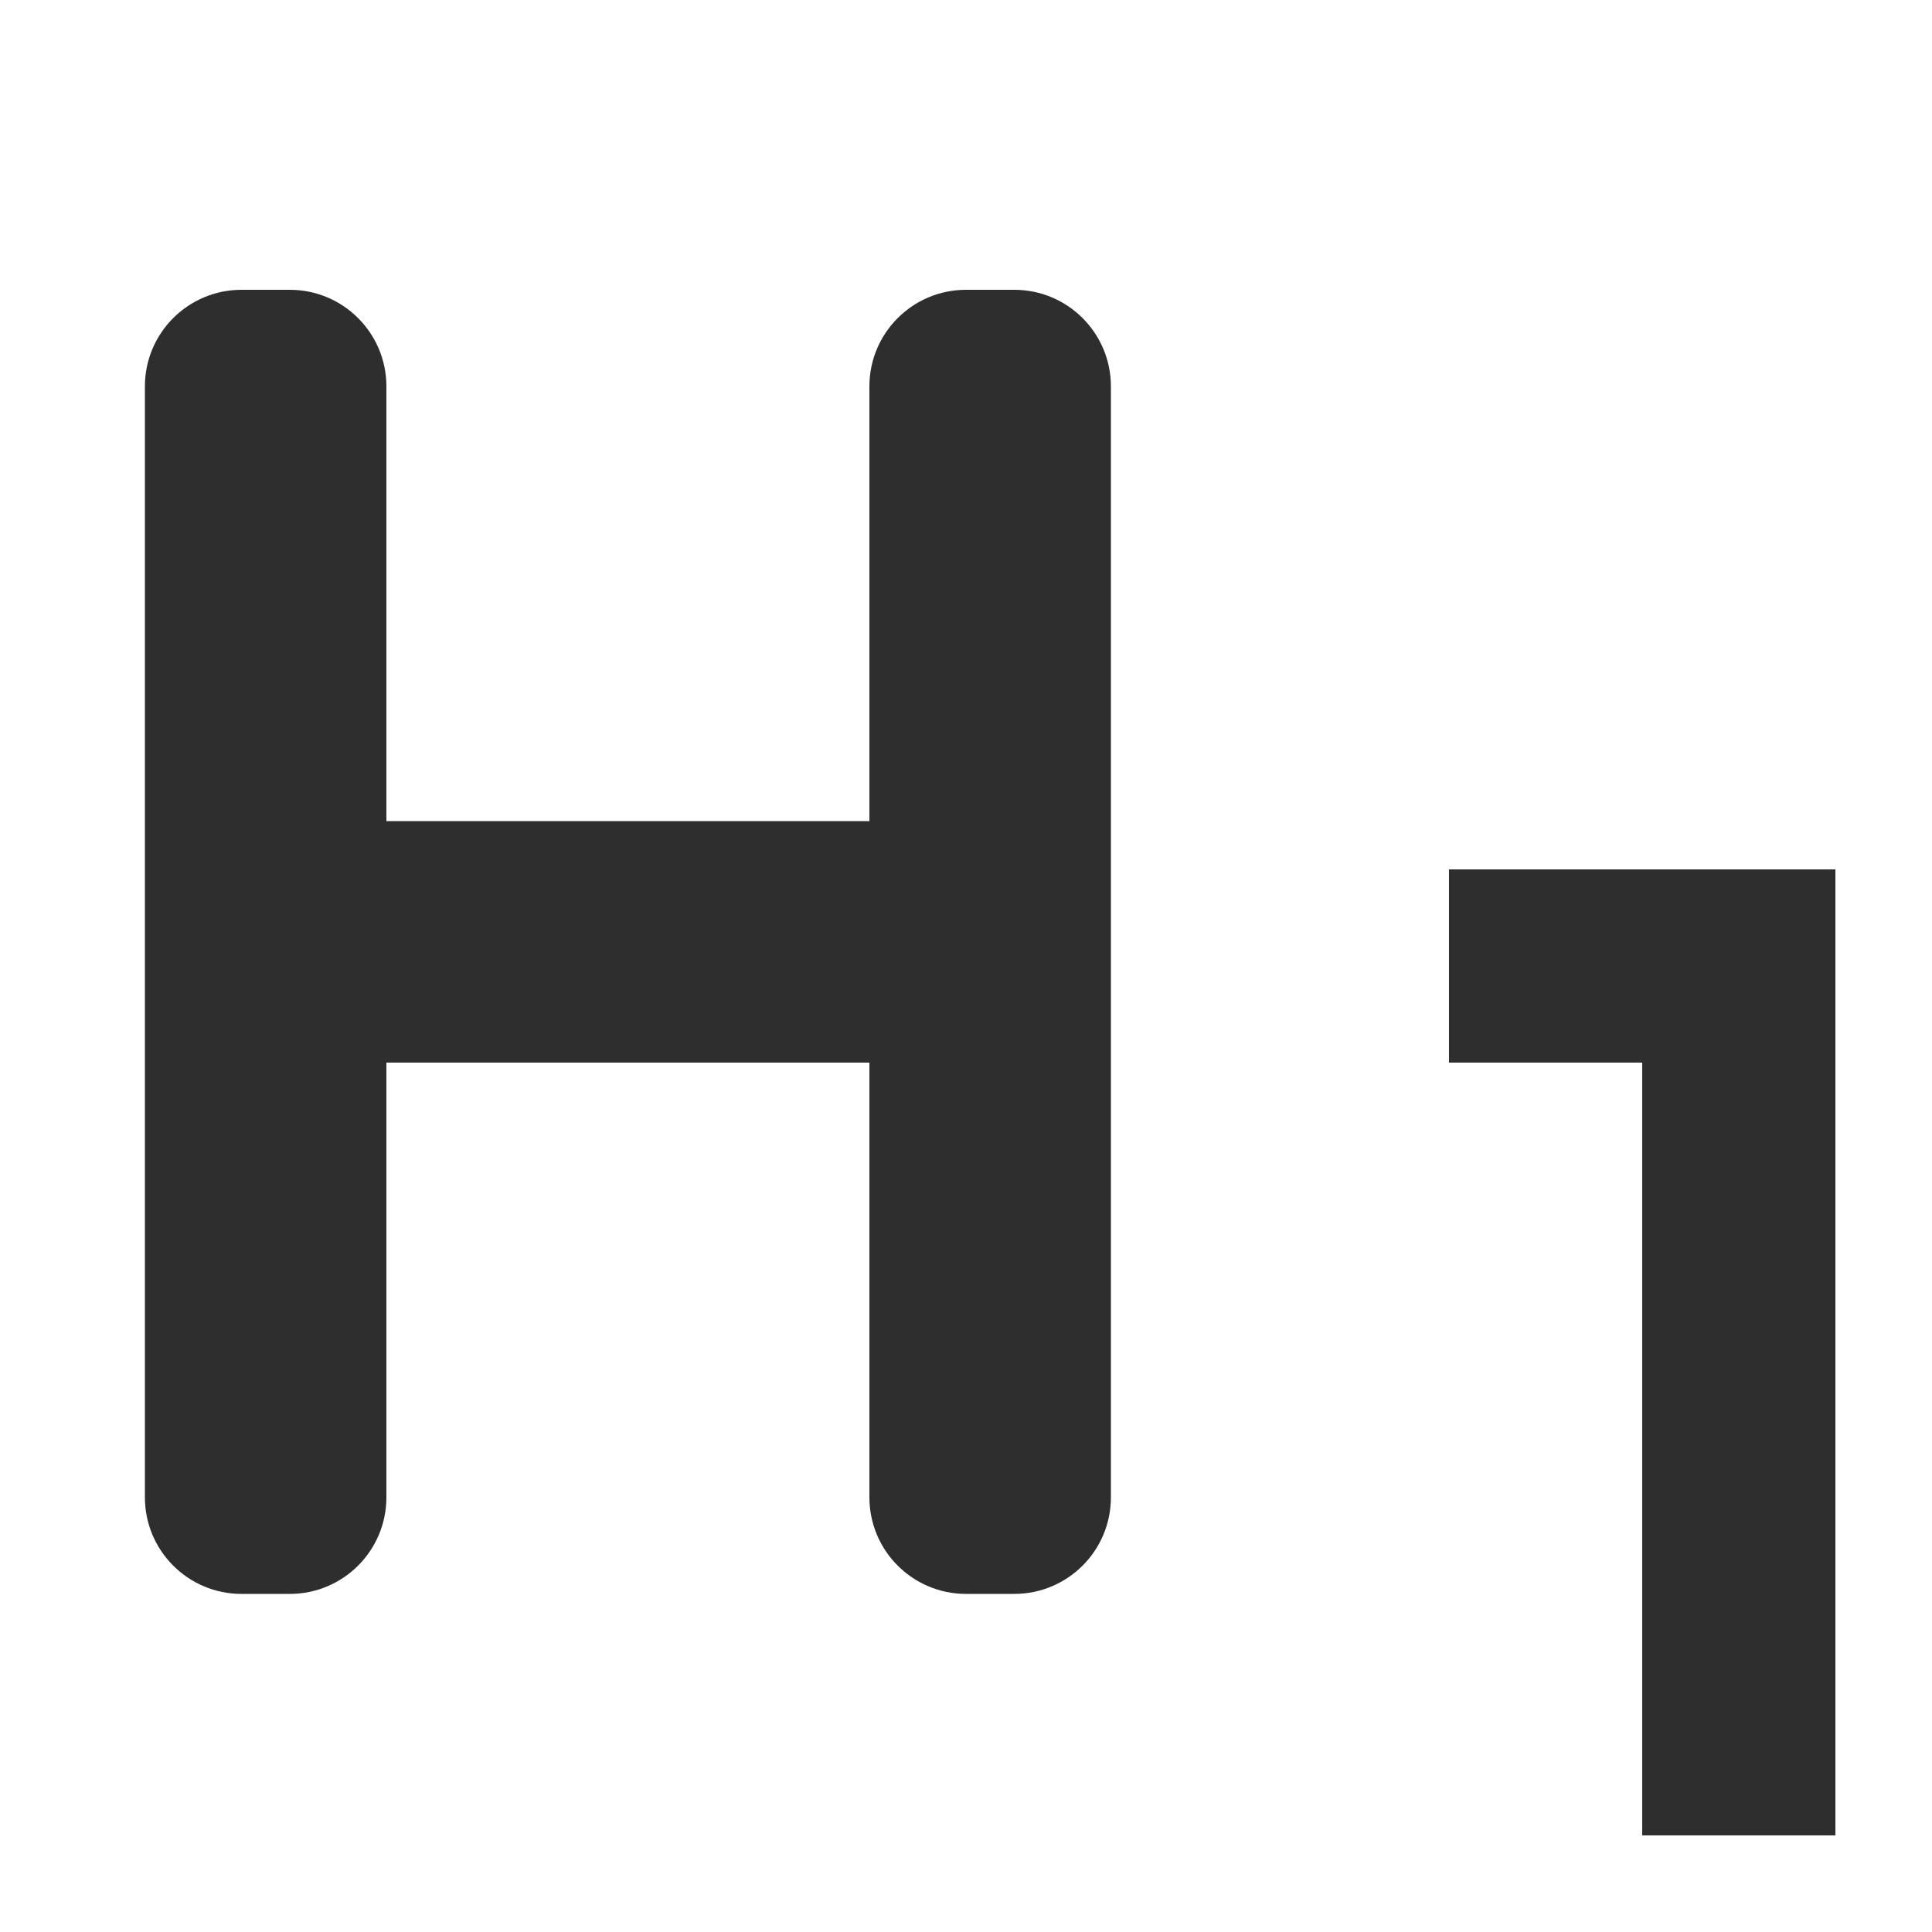
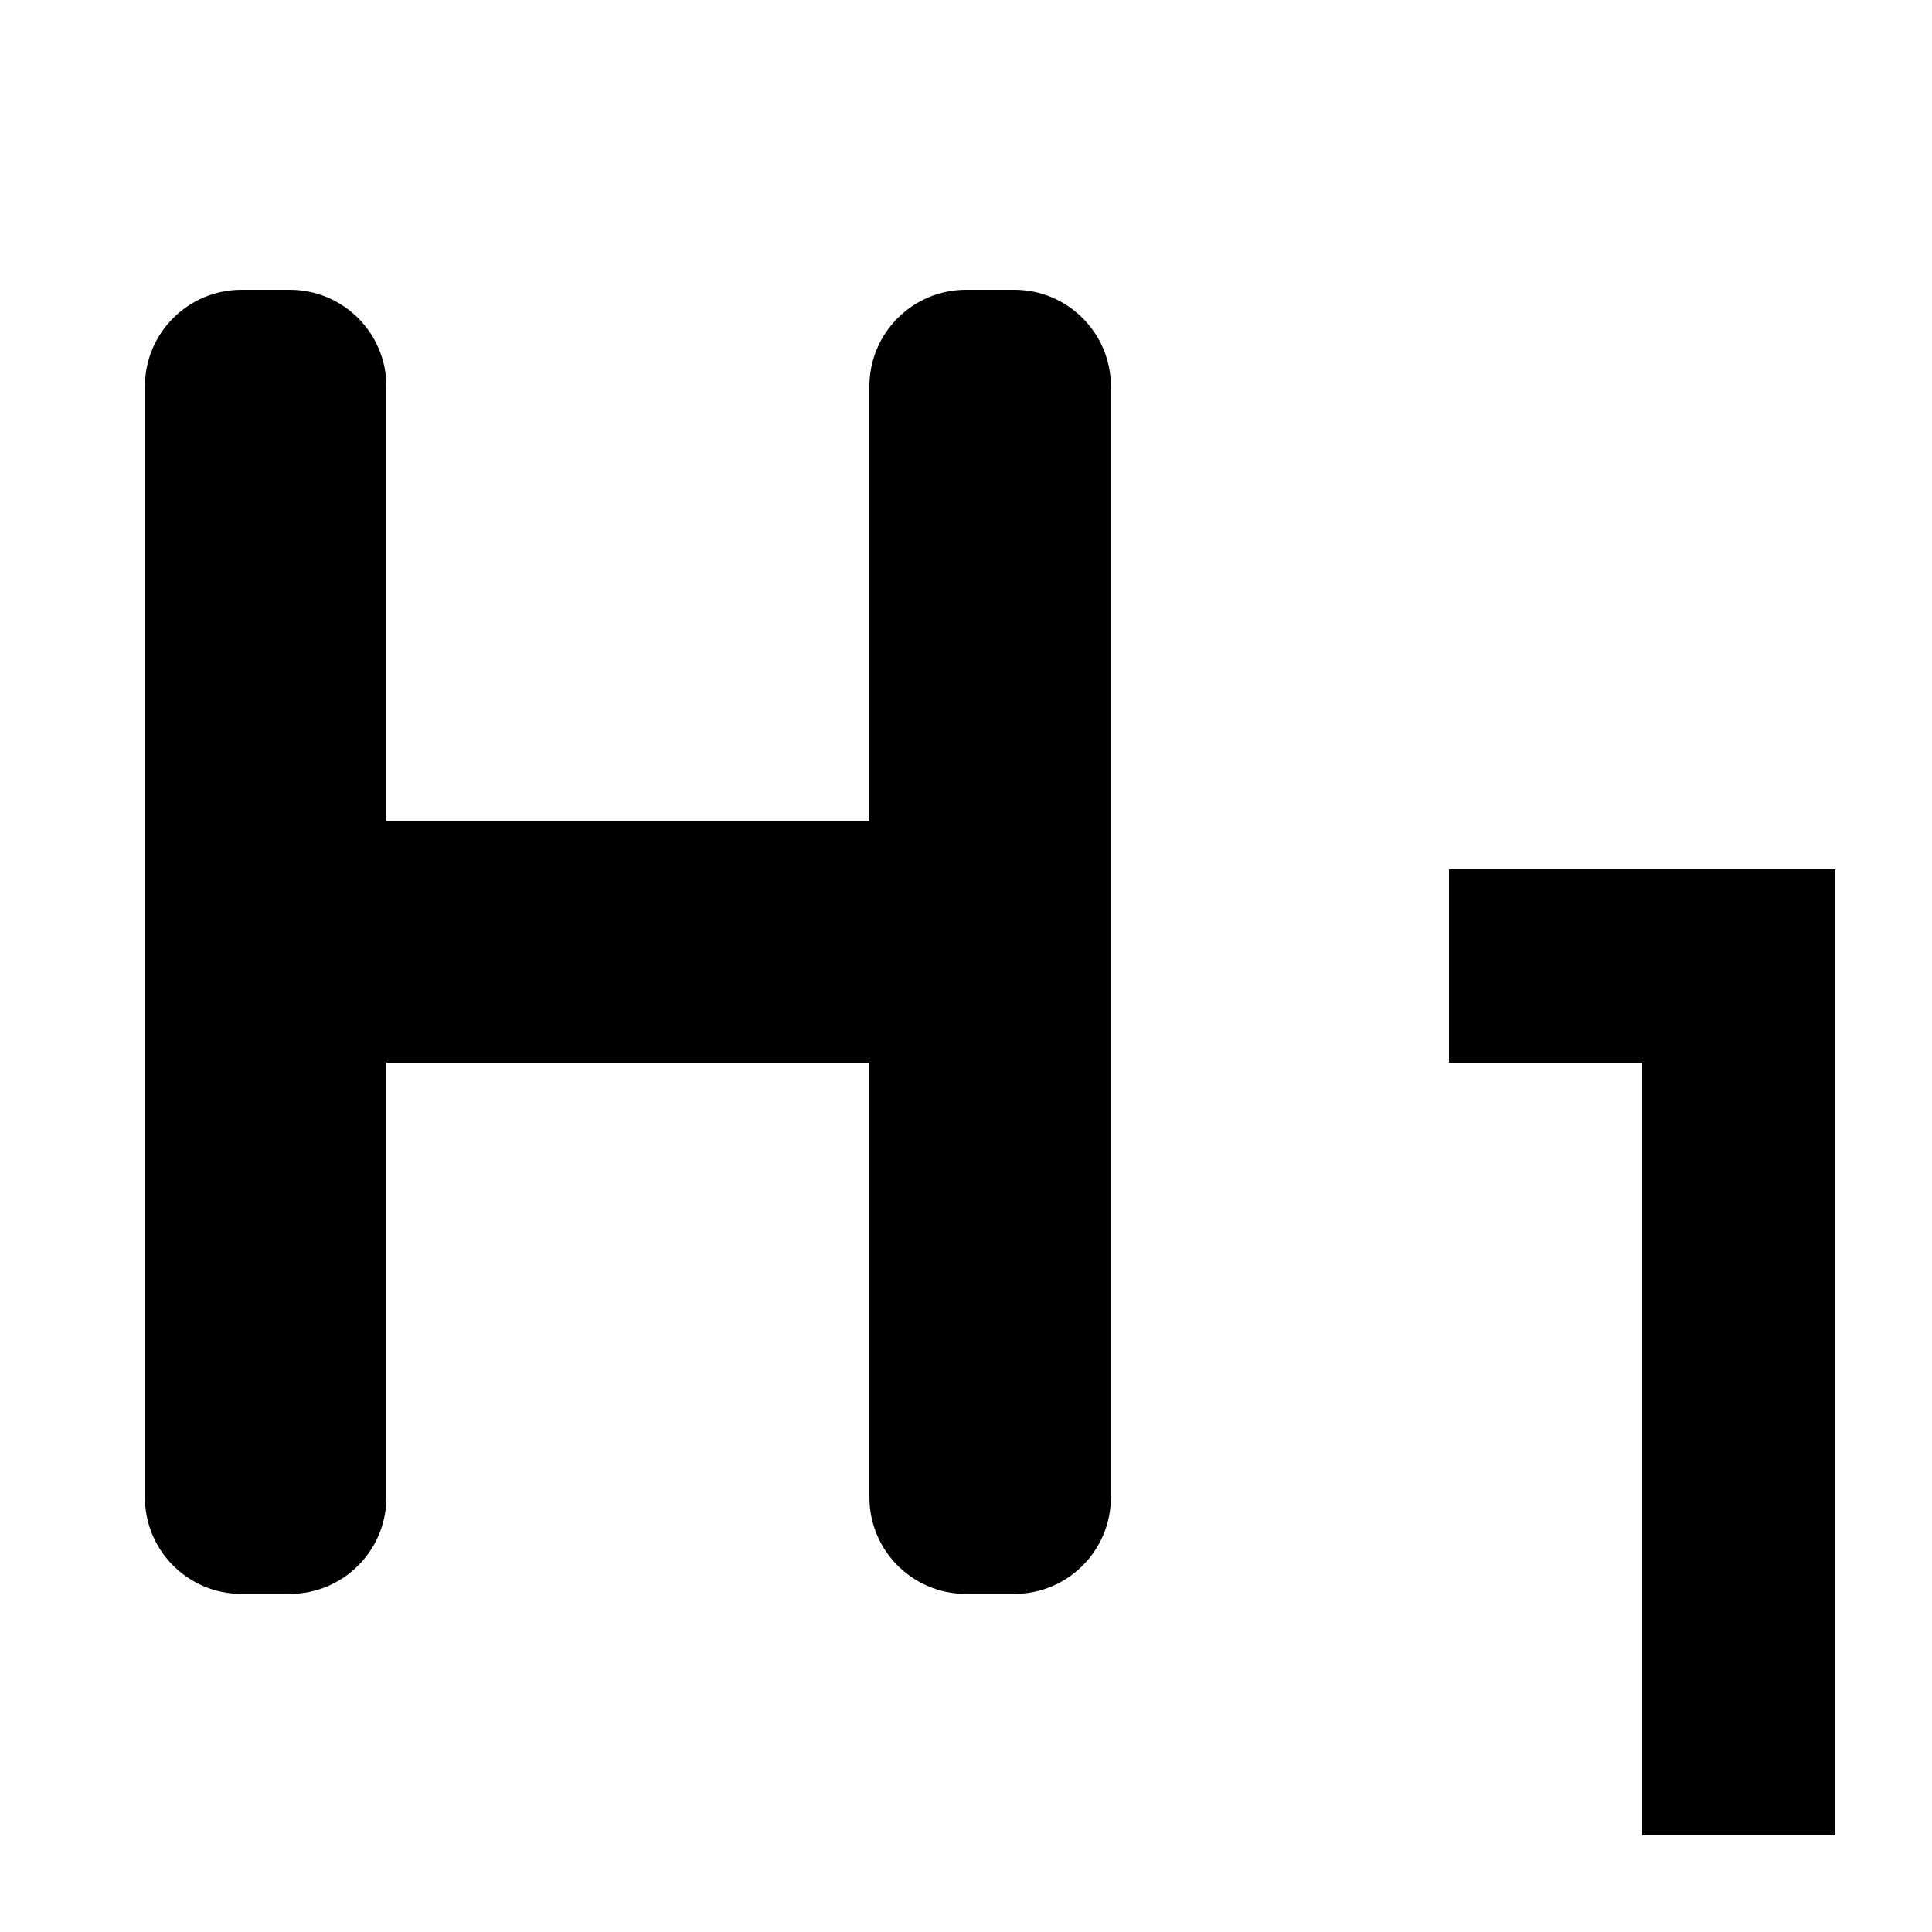
<svg xmlns="http://www.w3.org/2000/svg" width="20" height="20">
-   <path d="M19 9v10h-2v-8h-2V9h4zM4 8.5h5V4a1 1 0 0 1 1-1h.5a1 1 0 0 1 1 1v11.5a1 1 0 0 1-1 1H10a1 1 0 0 1-1-1V11H4v4.5a1 1 0 0 1-1 1h-.5a1 1 0 0 1-1-1V4a1 1 0 0 1 1-1H3a1 1 0 0 1 1 1v4.5z" fill="#2E2E2E" fill-rule="evenodd" />
+   <path d="M19 9v10h-2v-8h-2V9h4zM4 8.5h5V4a1 1 0 0 1 1-1h.5a1 1 0 0 1 1 1v11.5a1 1 0 0 1-1 1H10a1 1 0 0 1-1-1V11H4v4.5a1 1 0 0 1-1 1h-.5a1 1 0 0 1-1-1V4a1 1 0 0 1 1-1H3a1 1 0 0 1 1 1v4.5z" fill-rule="evenodd" />
</svg>
